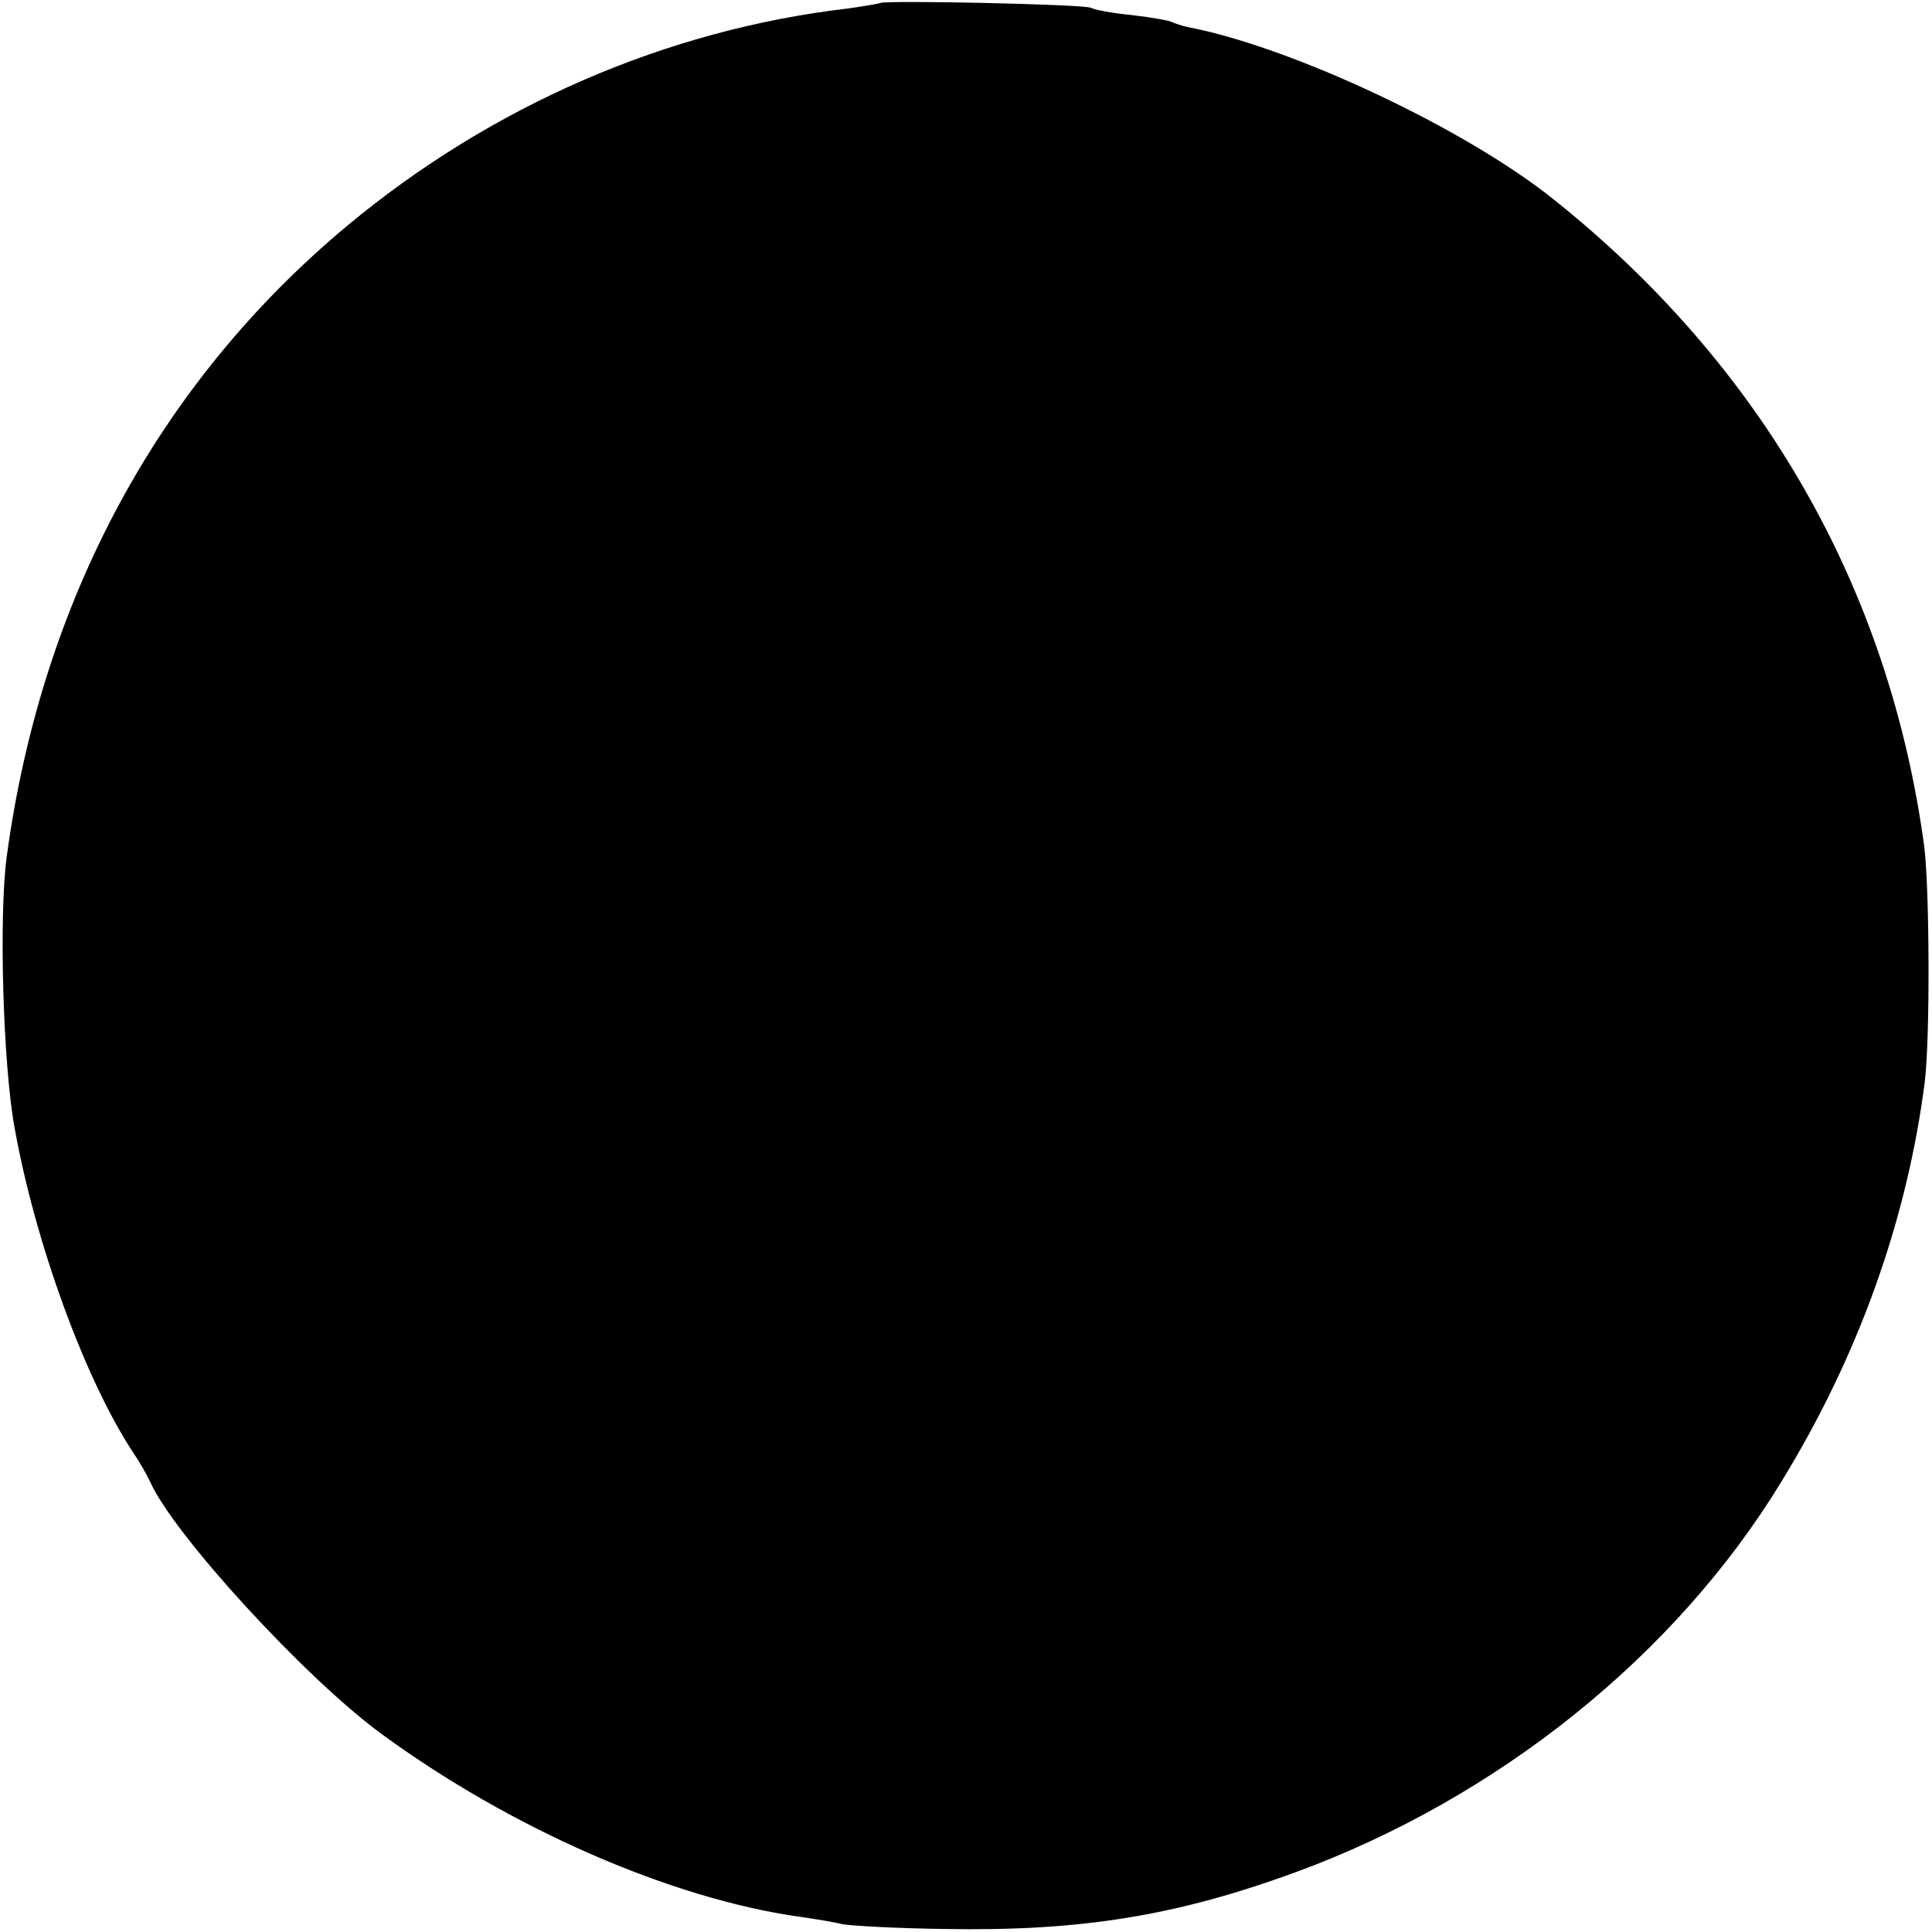
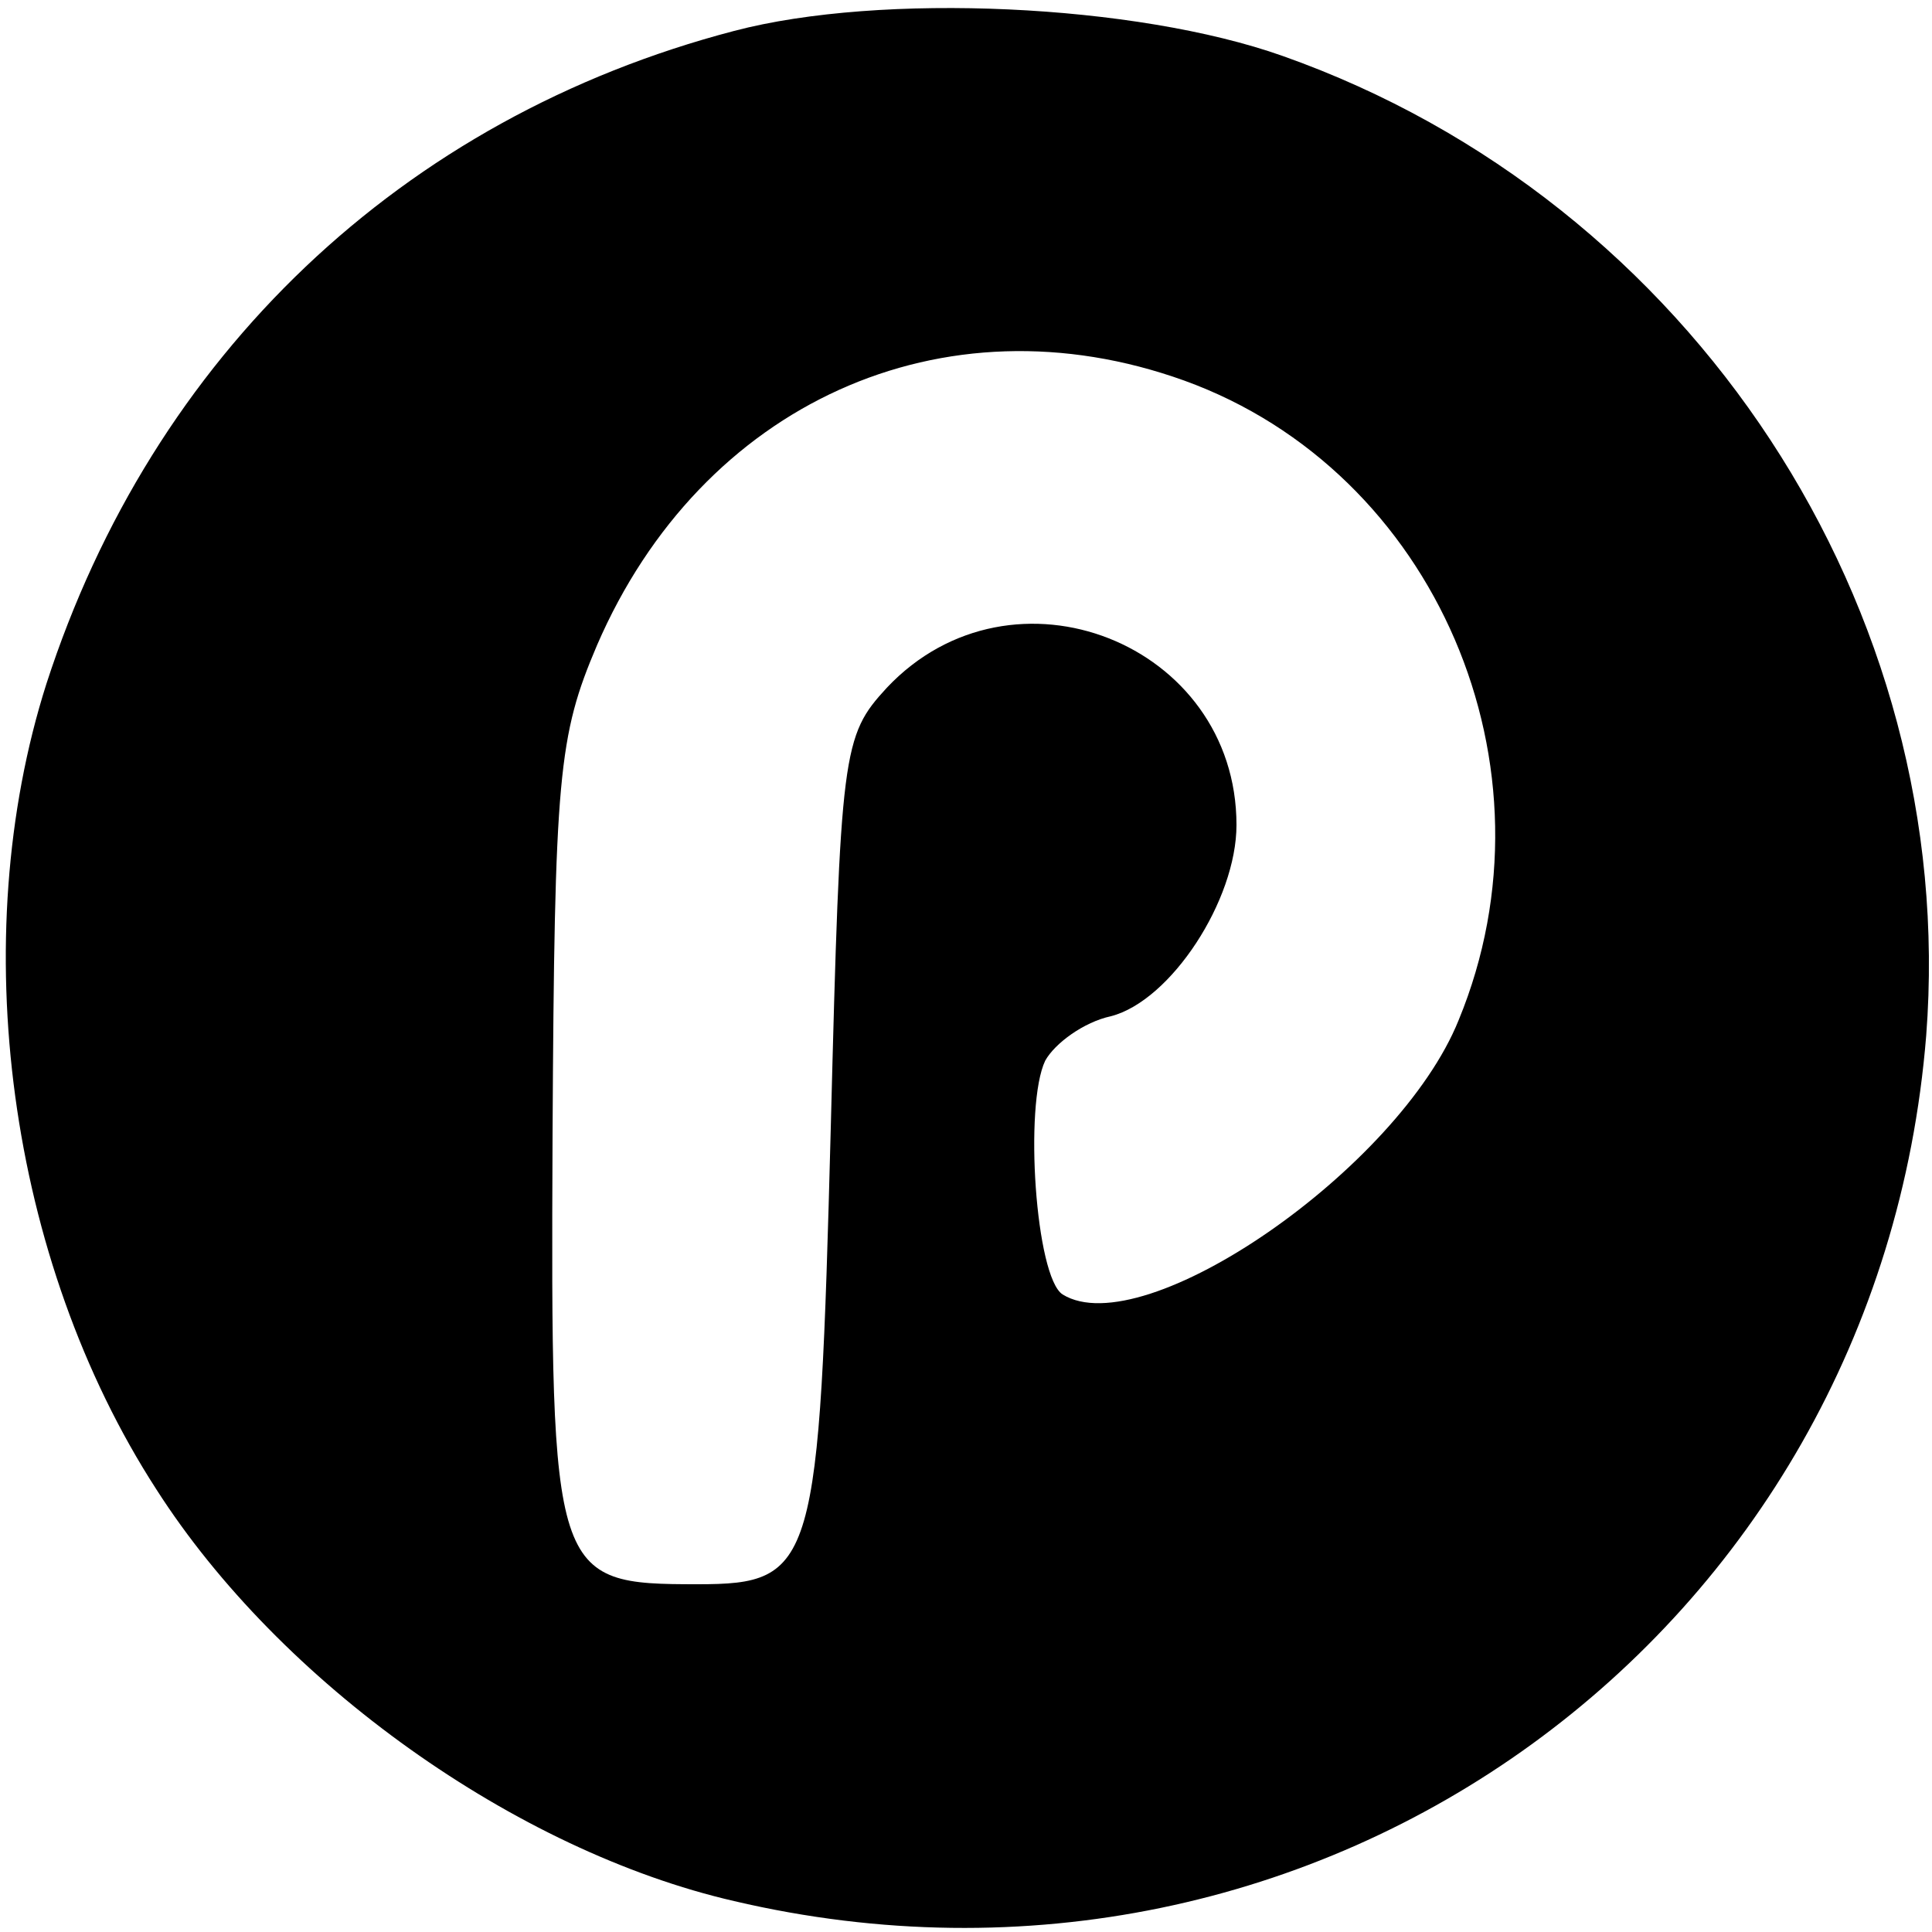
- <svg xmlns="http://www.w3.org/2000/svg" version="1.0" width="320pt" height="320pt" viewBox="0 0 320 320" preserveAspectRatio="xMidYMid meet">
-   <g transform="translate(0,320) scale(0.1,-0.1)" fill="#000000" stroke="none">
-     <path d="M1458 3195 c-2 -1 -25 -5 -53 -9 -301 -35 -591 -161 -830 -360 -313 -261 -507 -622 -564 -1046 -13 -98 -6 -343 13 -447 34 -191 117 -418 196 -538 11 -16 24 -39 29 -50 39 -87 257 -325 383 -417 213 -156 479 -273 694 -303 21 -3 53 -8 69 -12 17 -3 93 -7 170 -8 226 -4 384 22 581 94 335 123 629 359 804 646 129 210 209 436 238 663 9 73 8 321 -1 391 -58 427 -268 795 -614 1071 -146 117 -433 252 -605 285 -10 2 -21 6 -26 8 -4 3 -34 8 -67 12 -32 3 -63 9 -68 12 -9 6 -343 13 -349 8z" />
+ <svg xmlns="http://www.w3.org/2000/svg" version="1.0" width="100pt" height="100pt" viewBox="0 0 100 100" preserveAspectRatio="xMidYMid meet">
+   <g transform="translate(0,100) scale(0.1,-0.1)" fill="#000000" stroke="none">
+     <path d="M380 984 c-172 -45 -301 -168 -356 -338 -42 -132 -20 -298 57 -417 64 -100 186 -187 299 -213 303 -71 592 138 617 448 17 221 -121 432 -333 507 -76 27 -208 33 -284 13z m233 -181 c130 -47 196 -200 142 -331 -31 -77 -163 -168 -205 -142 -14 9 -20 98 -9 121 5 9 20 20 34 23 31 8 65 60 65 99 0 94 -116 140 -181 71 -23 -25 -24 -32 -29 -228 -6 -227 -8 -236 -69 -236 -75 0 -76 3 -75 232 1 187 3 207 23 254 54 125 179 182 304 137z" />
  </g>
</svg>
